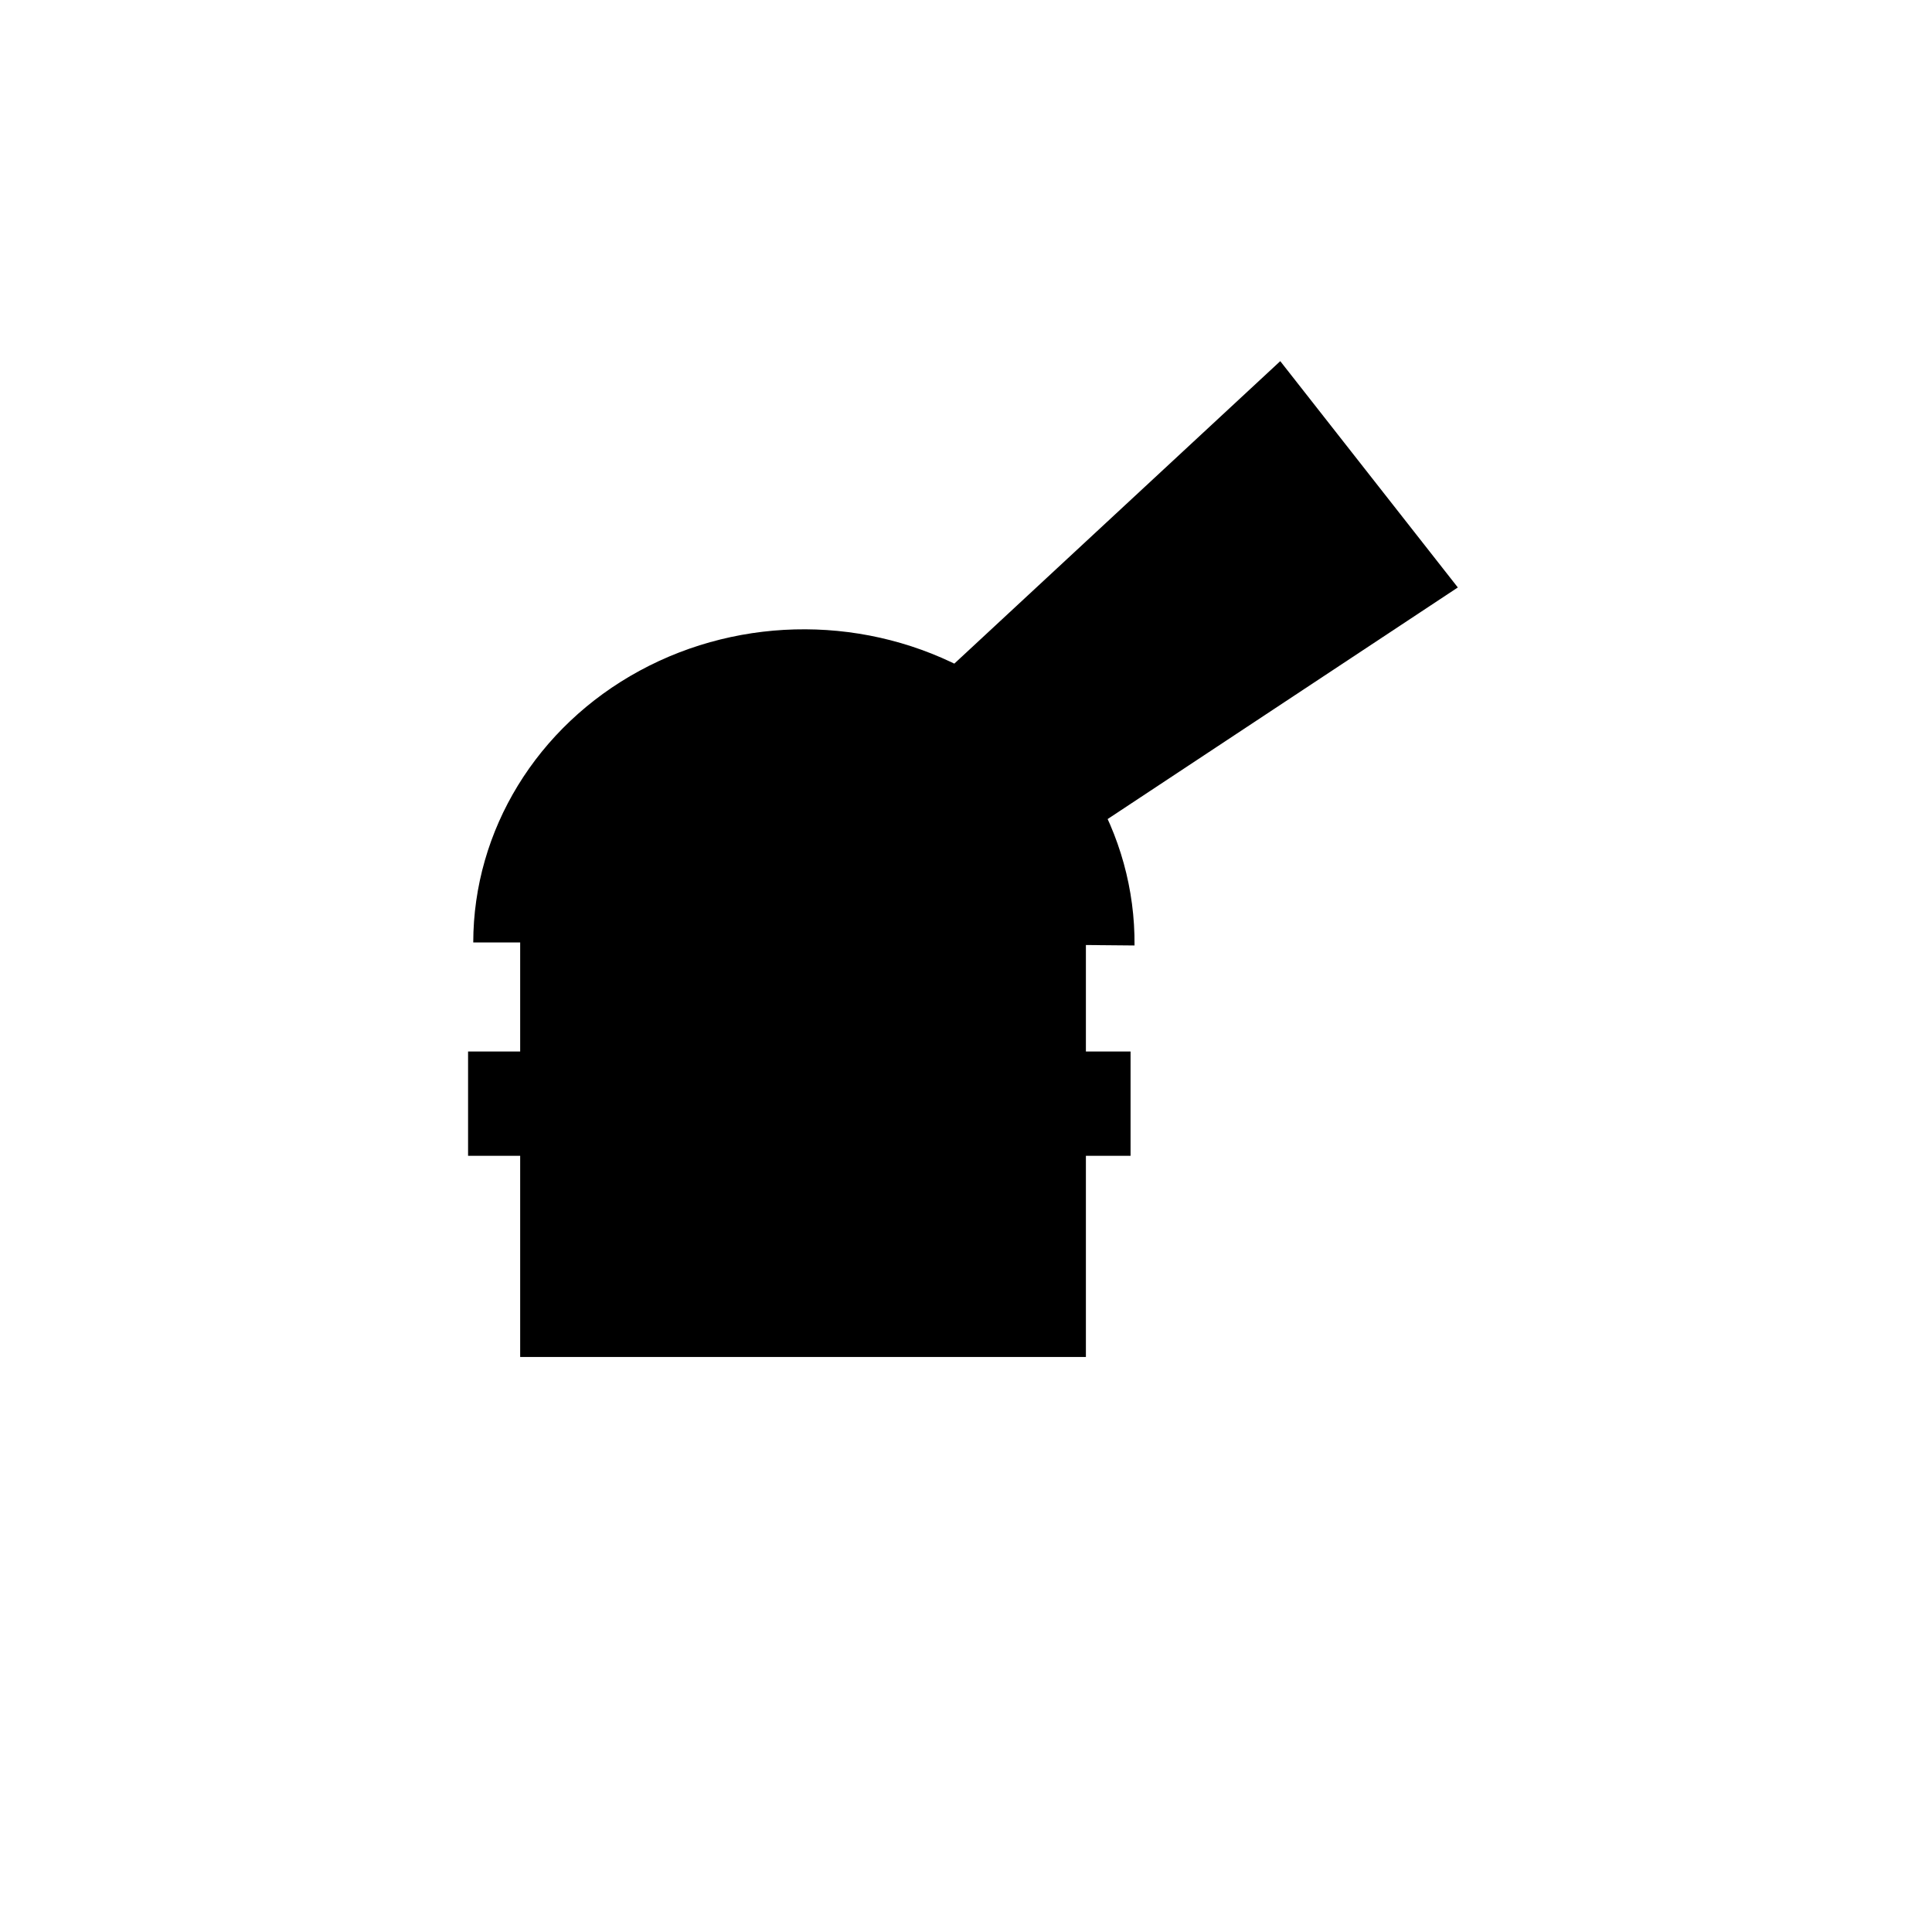
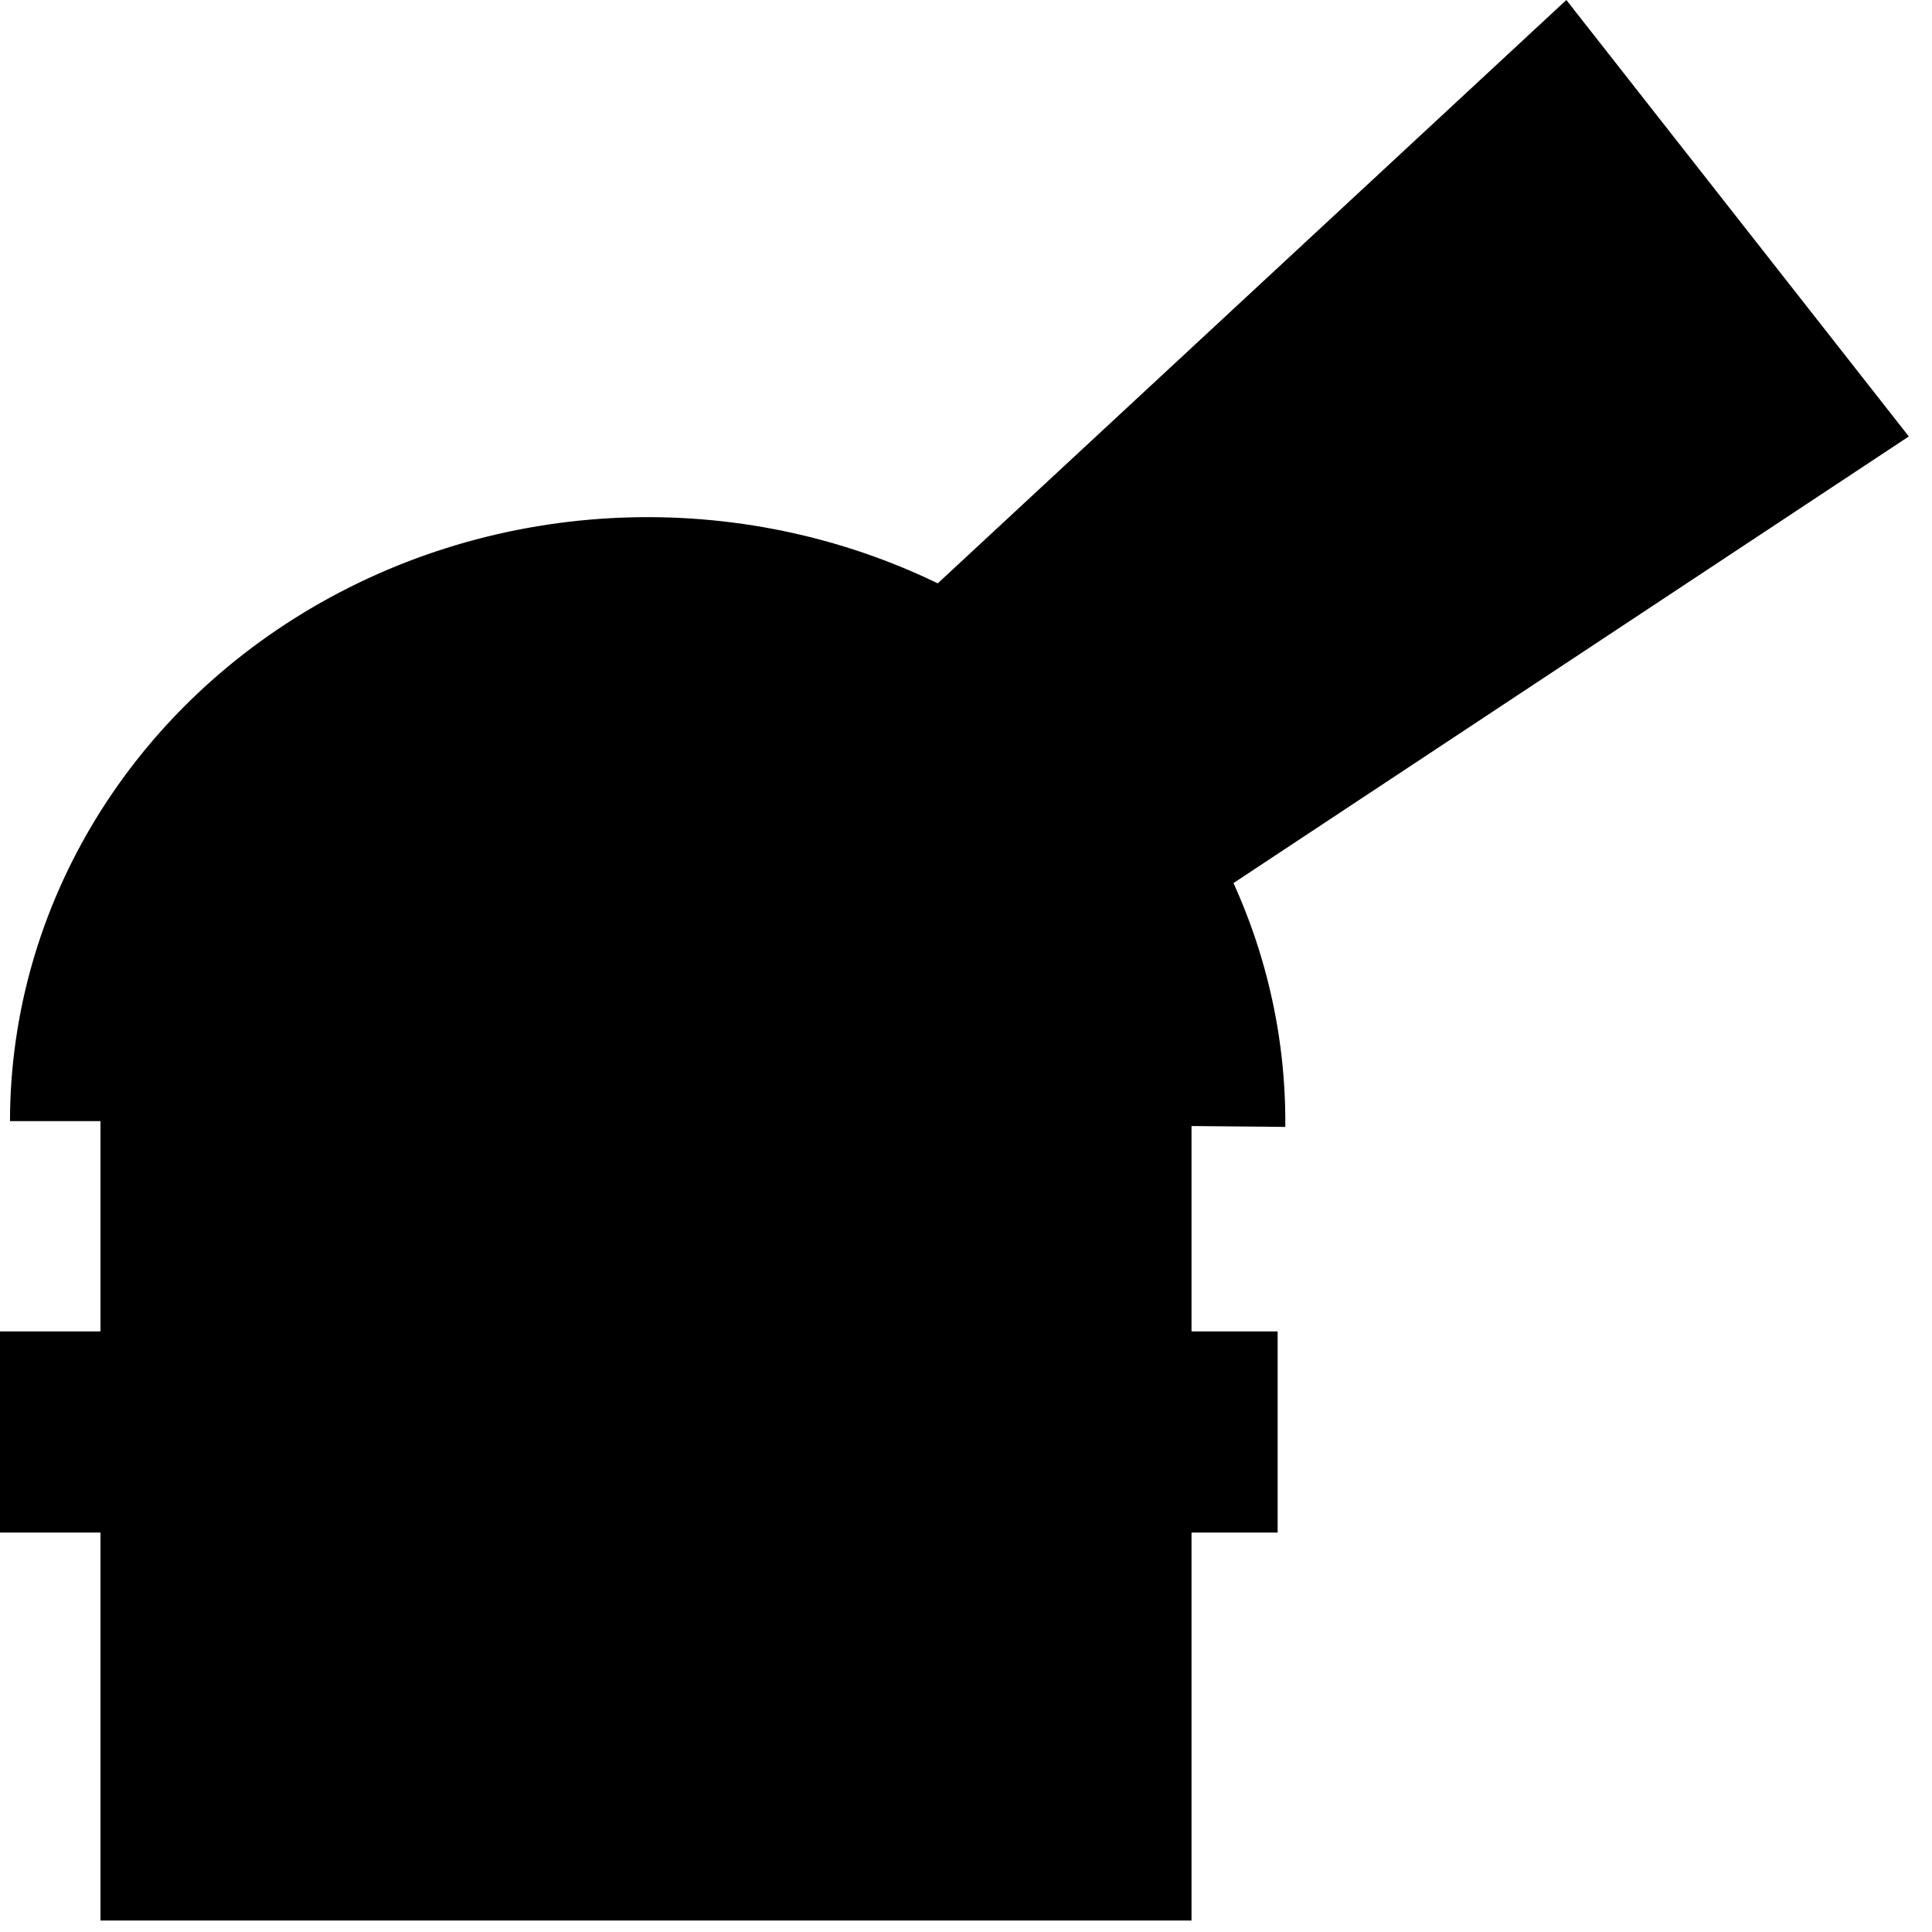
- <svg xmlns="http://www.w3.org/2000/svg" xmlns:xlink="http://www.w3.org/1999/xlink" width="270" height="270" id="svg1" version="1.0">
+ <svg xmlns="http://www.w3.org/2000/svg" xmlns:xlink="http://www.w3.org/1999/xlink" width="140" height="140" id="svg1" version="1.0">
  <defs id="defs3">
    <linearGradient id="linearGradient1715">
      <stop style="stop-color:#ffffff;stop-opacity:1;" offset="0" id="stop1716" />
      <stop style="stop-color:#ffffff;stop-opacity:0;" offset="1" id="stop1717" />
    </linearGradient>
    <linearGradient id="linearGradient1705">
      <stop style="stop-color:#191977;stop-opacity:1;" offset="0" id="stop1706" />
      <stop style="stop-color:#60b4dd;stop-opacity:1;" offset="1" id="stop1707" />
    </linearGradient>
    <linearGradient id="linearGradient1701">
      <stop style="stop-color:#000000;stop-opacity:1;" offset="0" id="stop1702" />
      <stop style="stop-color:#000000;stop-opacity:0;" offset="1" id="stop1703" />
    </linearGradient>
    <linearGradient xlink:href="#linearGradient1705" id="linearGradient1709" gradientTransform="matrix(1.826228,0,0,0.60166,-37.47386,-23.12779)" x1="266.612" y1="22.713" x2="266.612" y2="530.742" gradientUnits="userSpaceOnUse" />
    <linearGradient xlink:href="#linearGradient1705" id="linearGradient1338" gradientUnits="userSpaceOnUse" gradientTransform="matrix(1.826228,0,0,0.60166,-37.47386,-3.12779)" x1="266.612" y1="22.713" x2="266.612" y2="530.742" />
  </defs>
-   <g id="layer4" style="display:inline">
+   <g id="layer4" style="display:inline" transform="translate(-65.41409,-50.47128)">
    <rect style="fill:#000000;fill-opacity:1" id="rect1736" width="79.06" height="59.35" x="72.696" y="130.29" />
    <rect style="fill:#000000;fill-opacity:1" id="rect2359" width="92.583" height="14.577" x="65.414" y="146.949" />
-     <path style="fill:#000000;fill-opacity:1" id="path2360" d="M 216.819,33.69 A 56.495,56.495 0 1 1 103.831,33.15 L 160.324,33.69 z" transform="matrix(-0.817912,3.57412e-19,-3.768823e-19,-0.775657,243.4764,157.8444)" />
+     <path style="fill:#000000;fill-opacity:1" id="path2360" d="M 216.819,33.69 A 56.495,56.495 0 1 1 103.831,33.15 L 160.324,33.69 z" transform="matrix(-0.817912,0,0,-0.775657,243.4764,157.8444)" />
    <path style="fill:#000000;fill-opacity:1" d="M 178.918,50.471 L 203.734,82.098 L 151.596,116.579 L 133.093,92.997 L 178.918,50.471 z " id="rect2361" />
  </g>
</svg>
